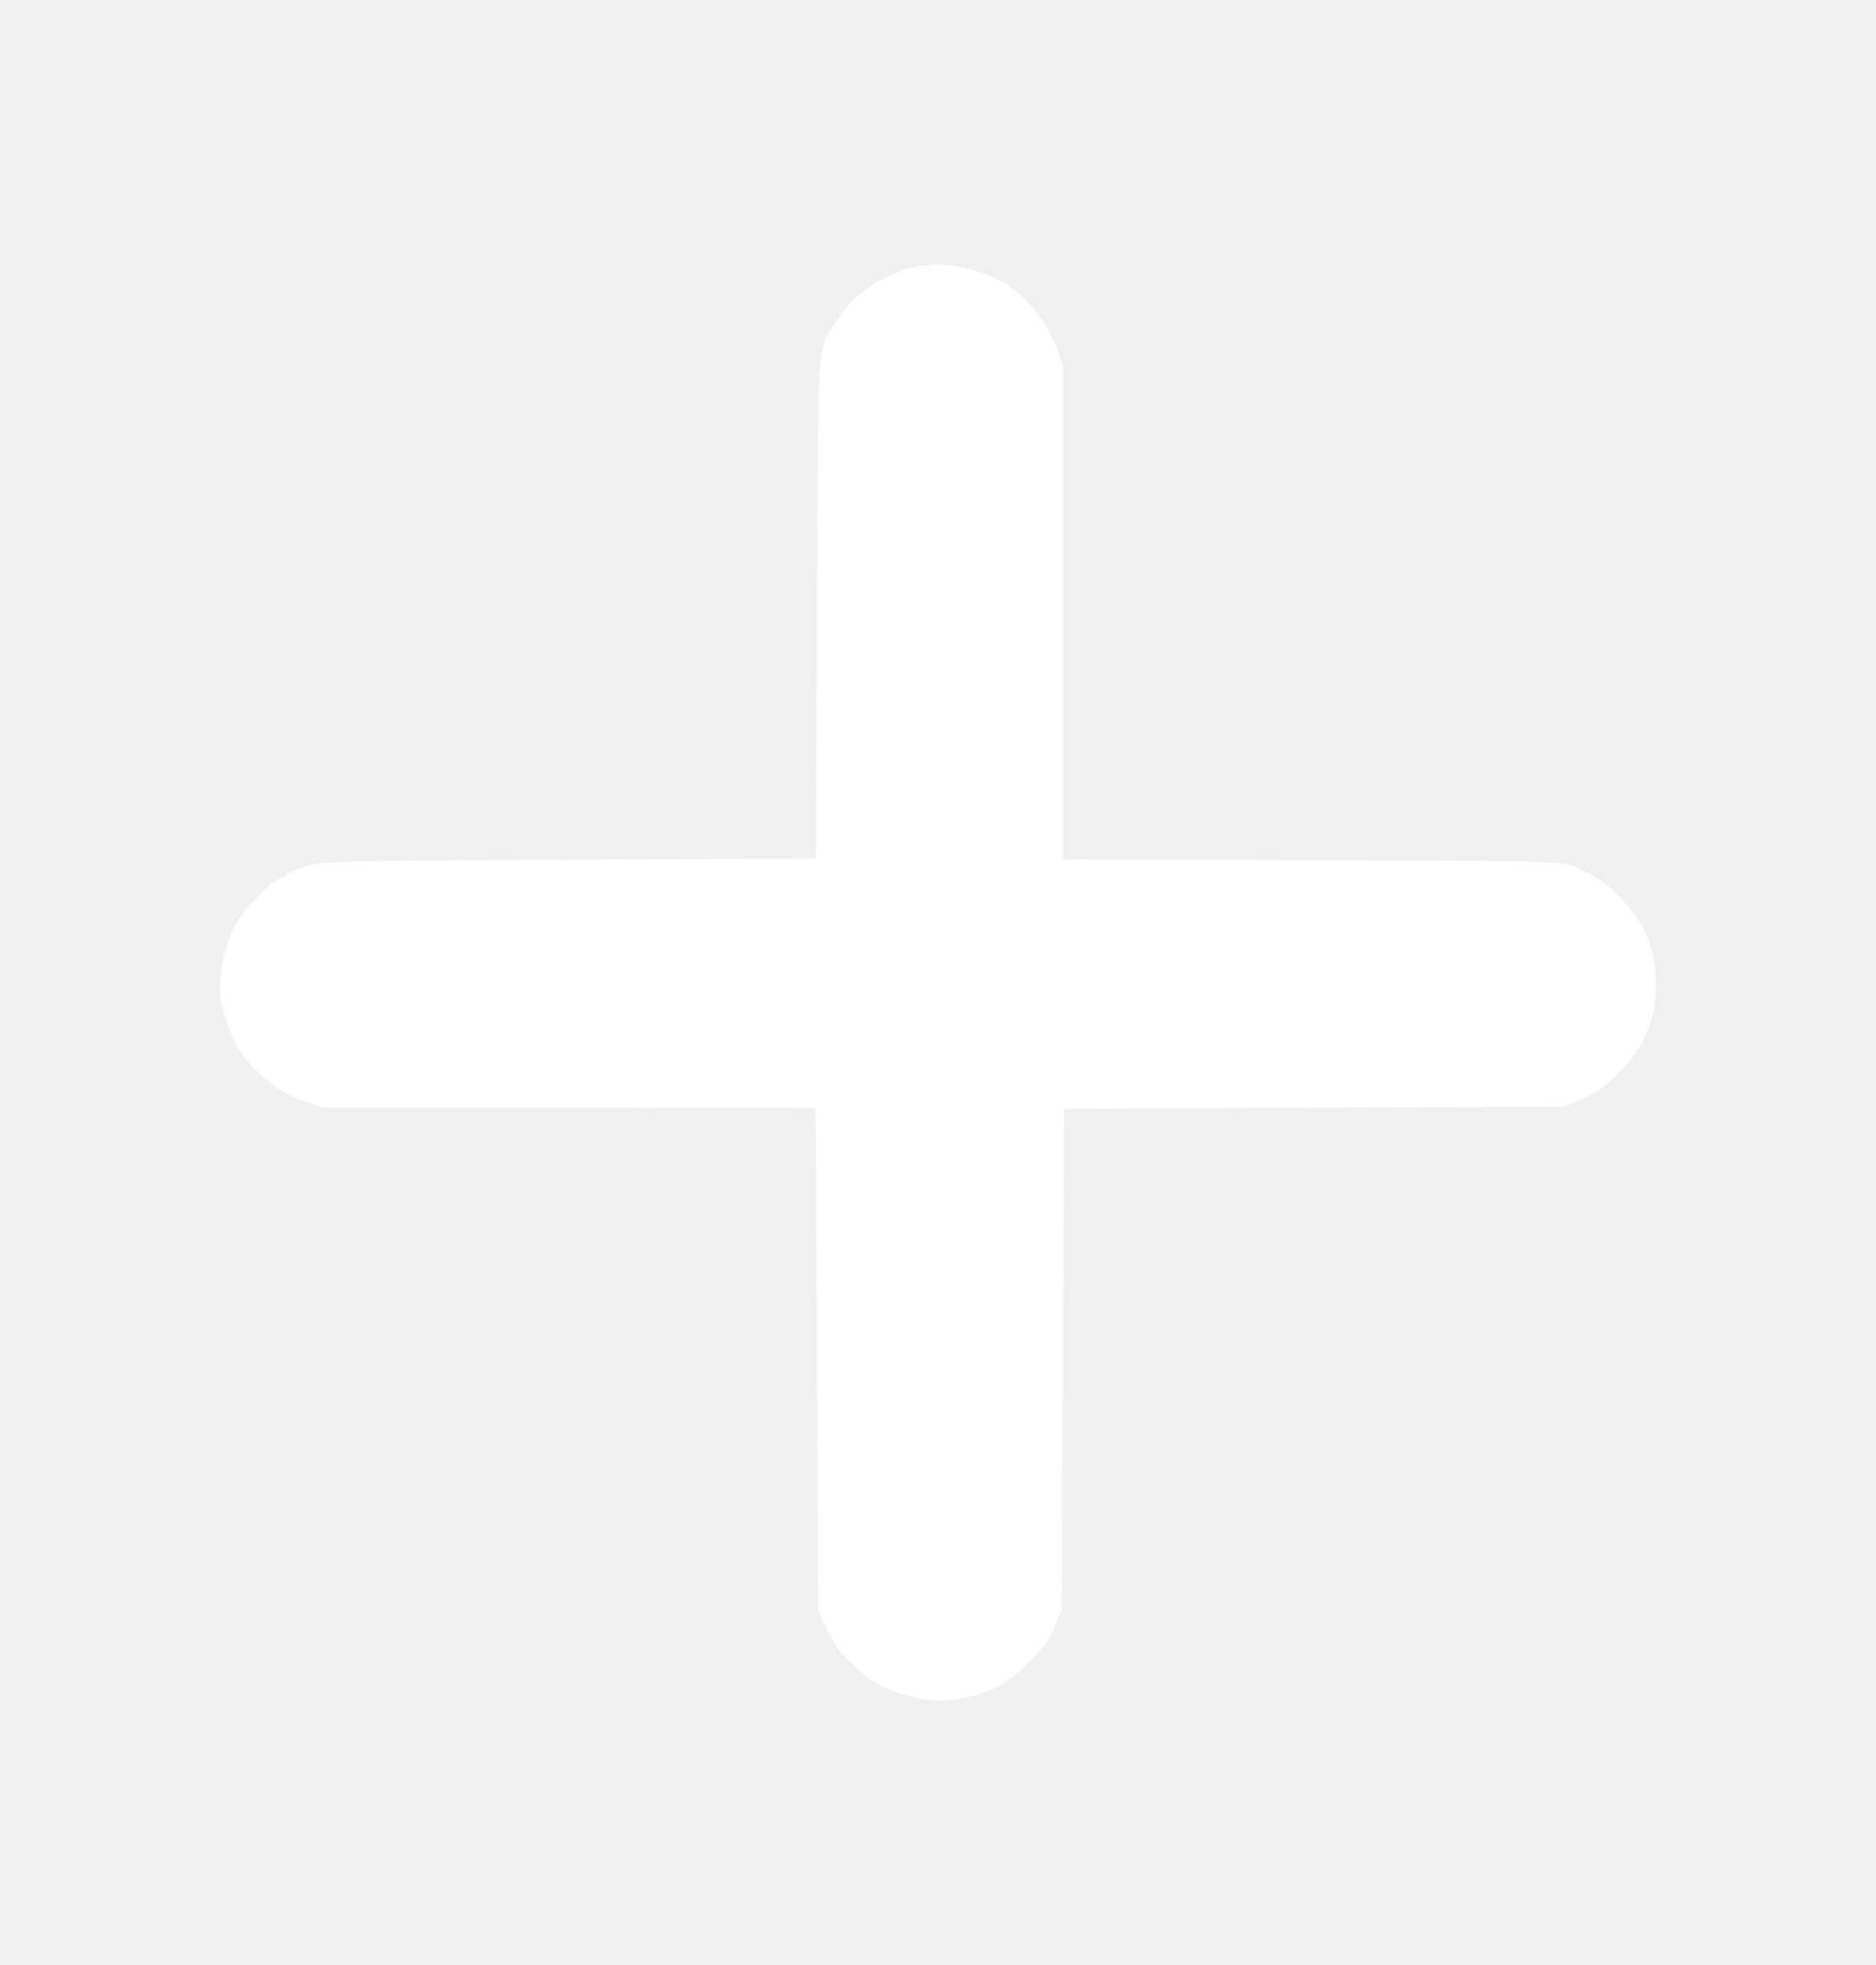
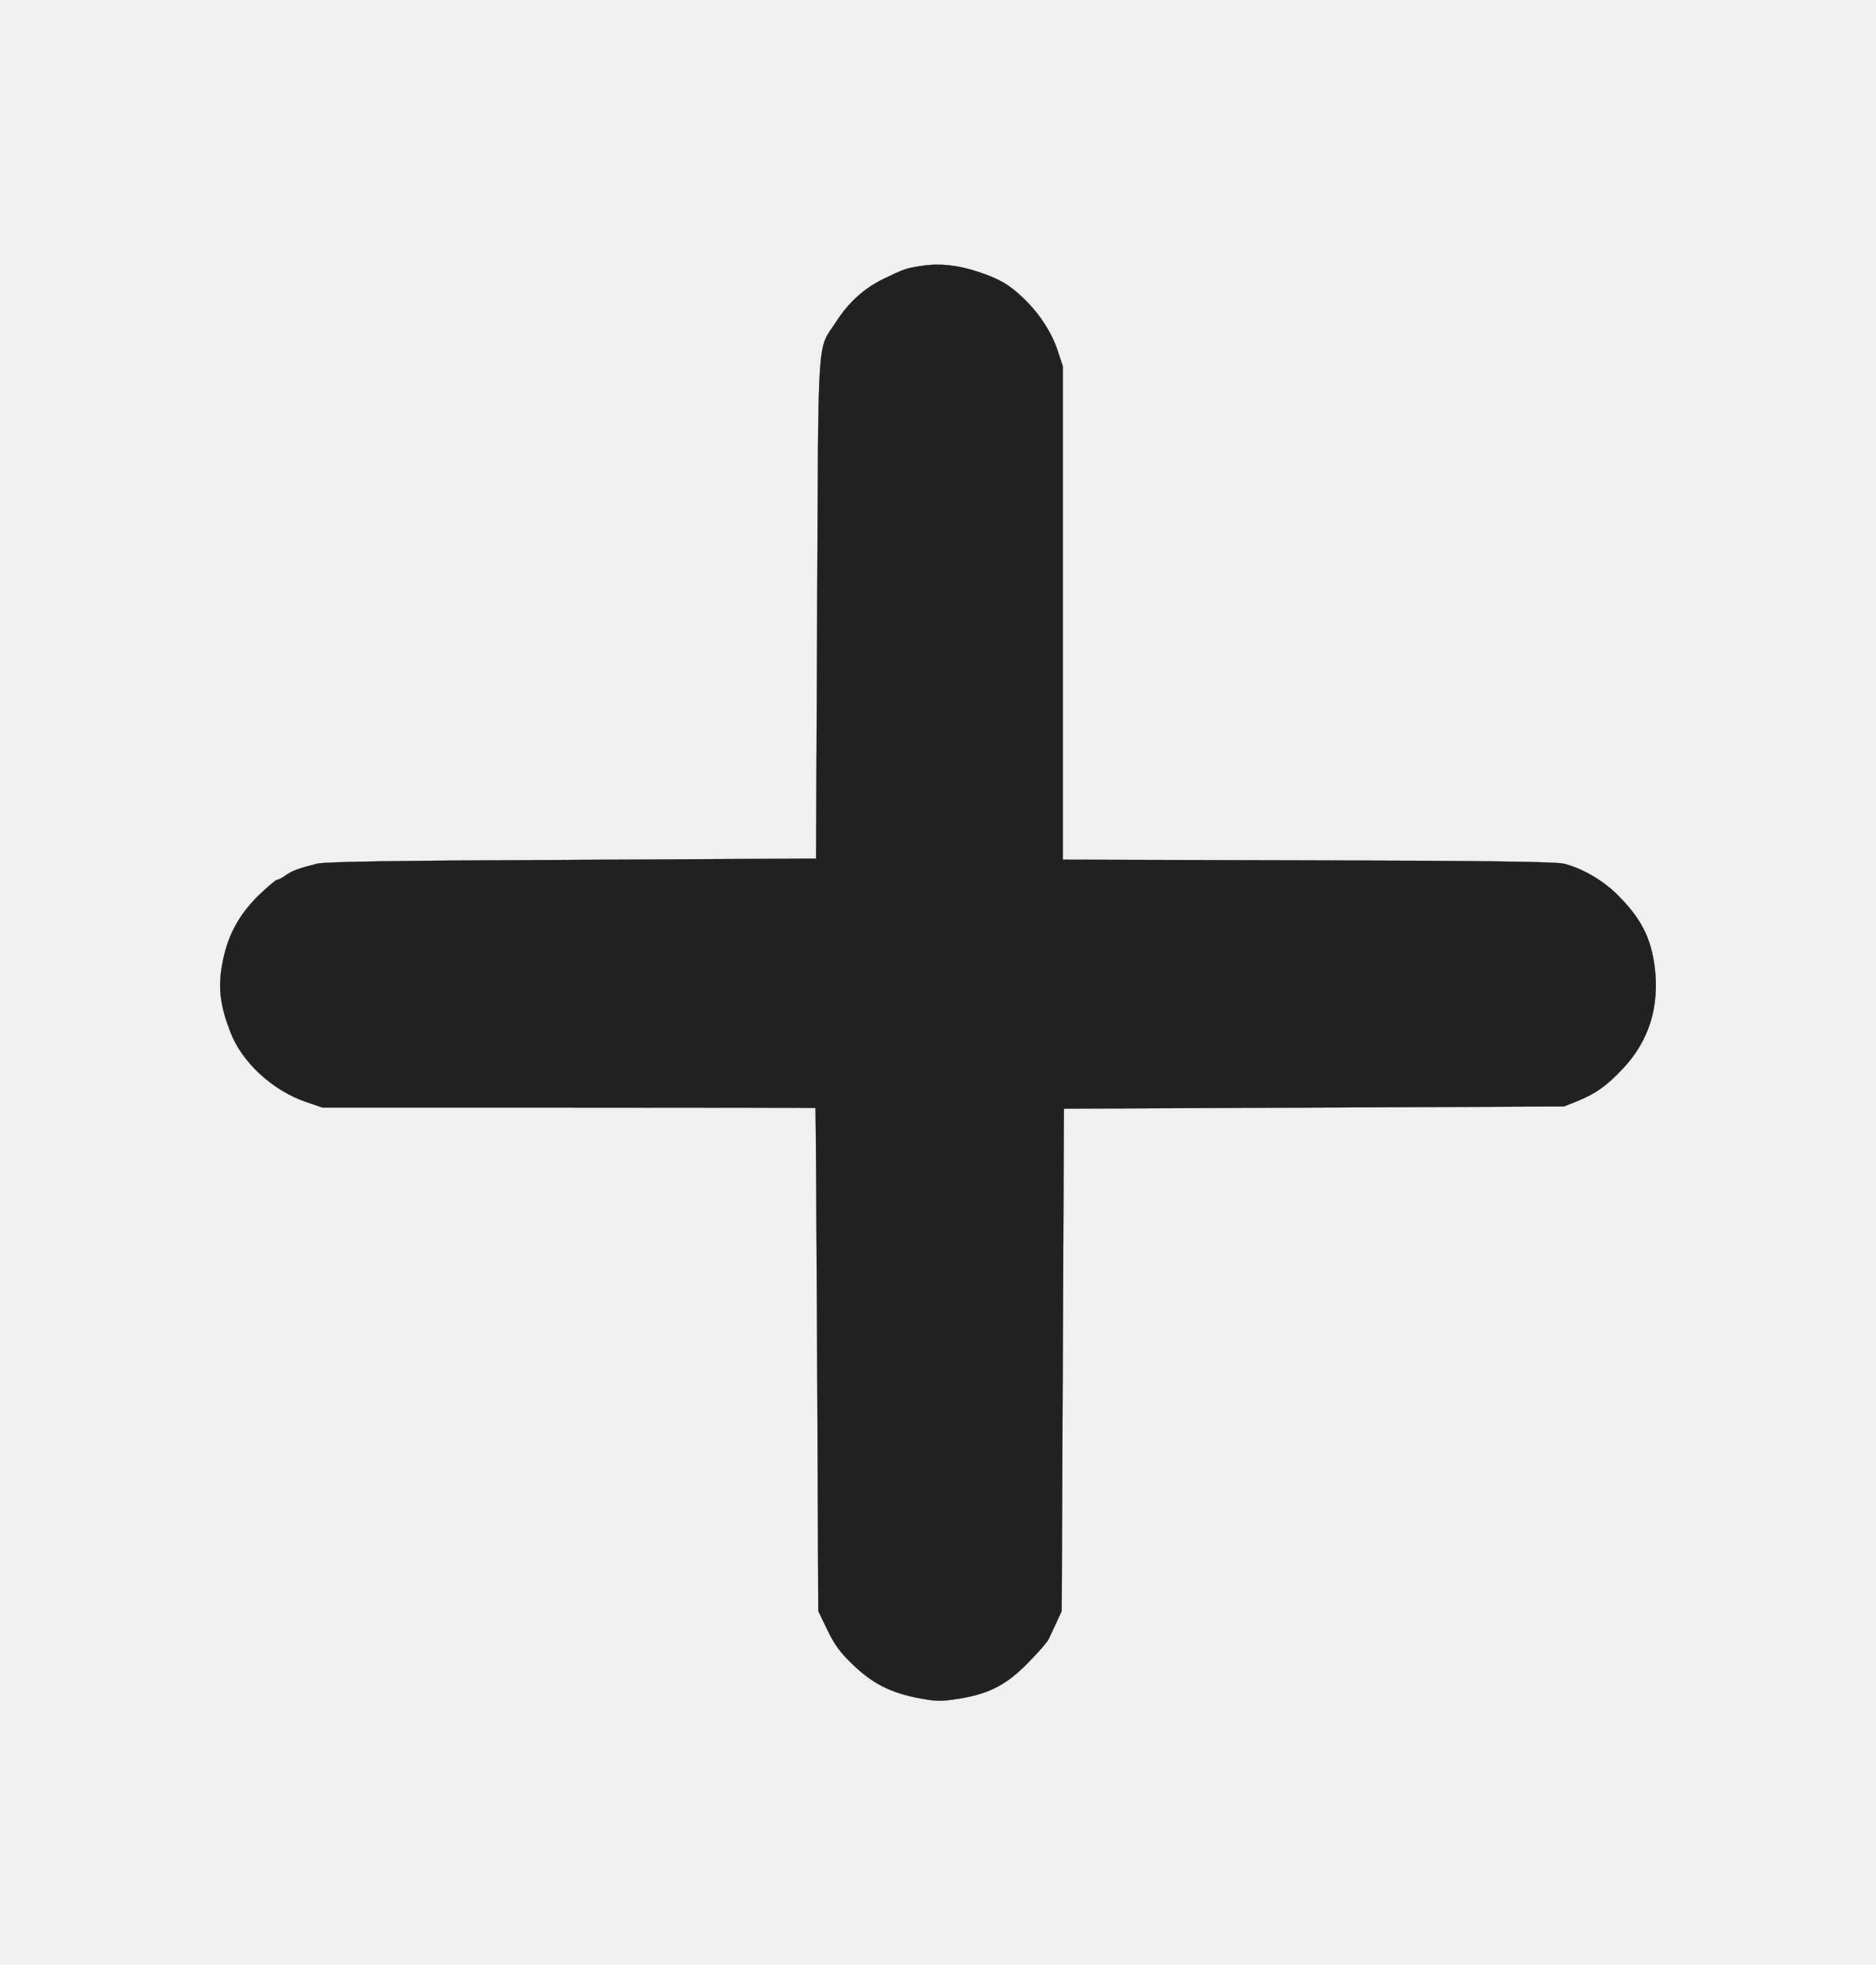
<svg xmlns="http://www.w3.org/2000/svg" version="1.0" width="840pt" height="880pt" viewBox="0 0 840 880" preserveAspectRatio="xMidYMid meet">
-   <g transform="translate(0,880) scale(0.1,-0.1)" fill="white" stroke="white">
+   <g transform="translate(0,880) scale(0.1,-0.1)" fill="#212121" stroke="#212121">
    <path d="M4125 7609 c-68 -11 -75 -13 -168 -58 -86 -42 -154 -103 -210 -189 -89 -136 -81 -22 -87 -1287 l-5 -1120 -1095 -6 c-781 -3 -1108 -8 -1140 -17 -86 -22 -110 -31 -139 -51 -16 -12 -34 -21 -40 -21 -6 0 -44 -33 -85 -72 -90 -90 -139 -183 -161 -308 -19 -103 -9 -184 37 -302 51 -135 189 -262 339 -313 l73 -25 1103 0 c607 0 1104 -1 1105 -2 2 -2 5 -509 8 -1128 l5 -1125 41 -85 c33 -68 56 -99 115 -156 89 -85 167 -124 294 -149 82 -15 98 -15 182 -2 134 22 210 61 308 161 44 45 86 92 92 106 7 14 22 48 35 75 l23 50 5 1125 5 1125 1120 5 1120 5 60 24 c83 34 131 68 205 147 116 124 163 276 141 454 -17 132 -62 219 -169 325 -65 64 -157 117 -238 137 -36 9 -338 13 -1146 15 l-1098 3 0 1105 0 1105 -22 67 c-26 81 -83 170 -153 236 -63 62 -111 89 -205 120 -90 30 -174 39 -255 26z" />
  </g>
</svg>
